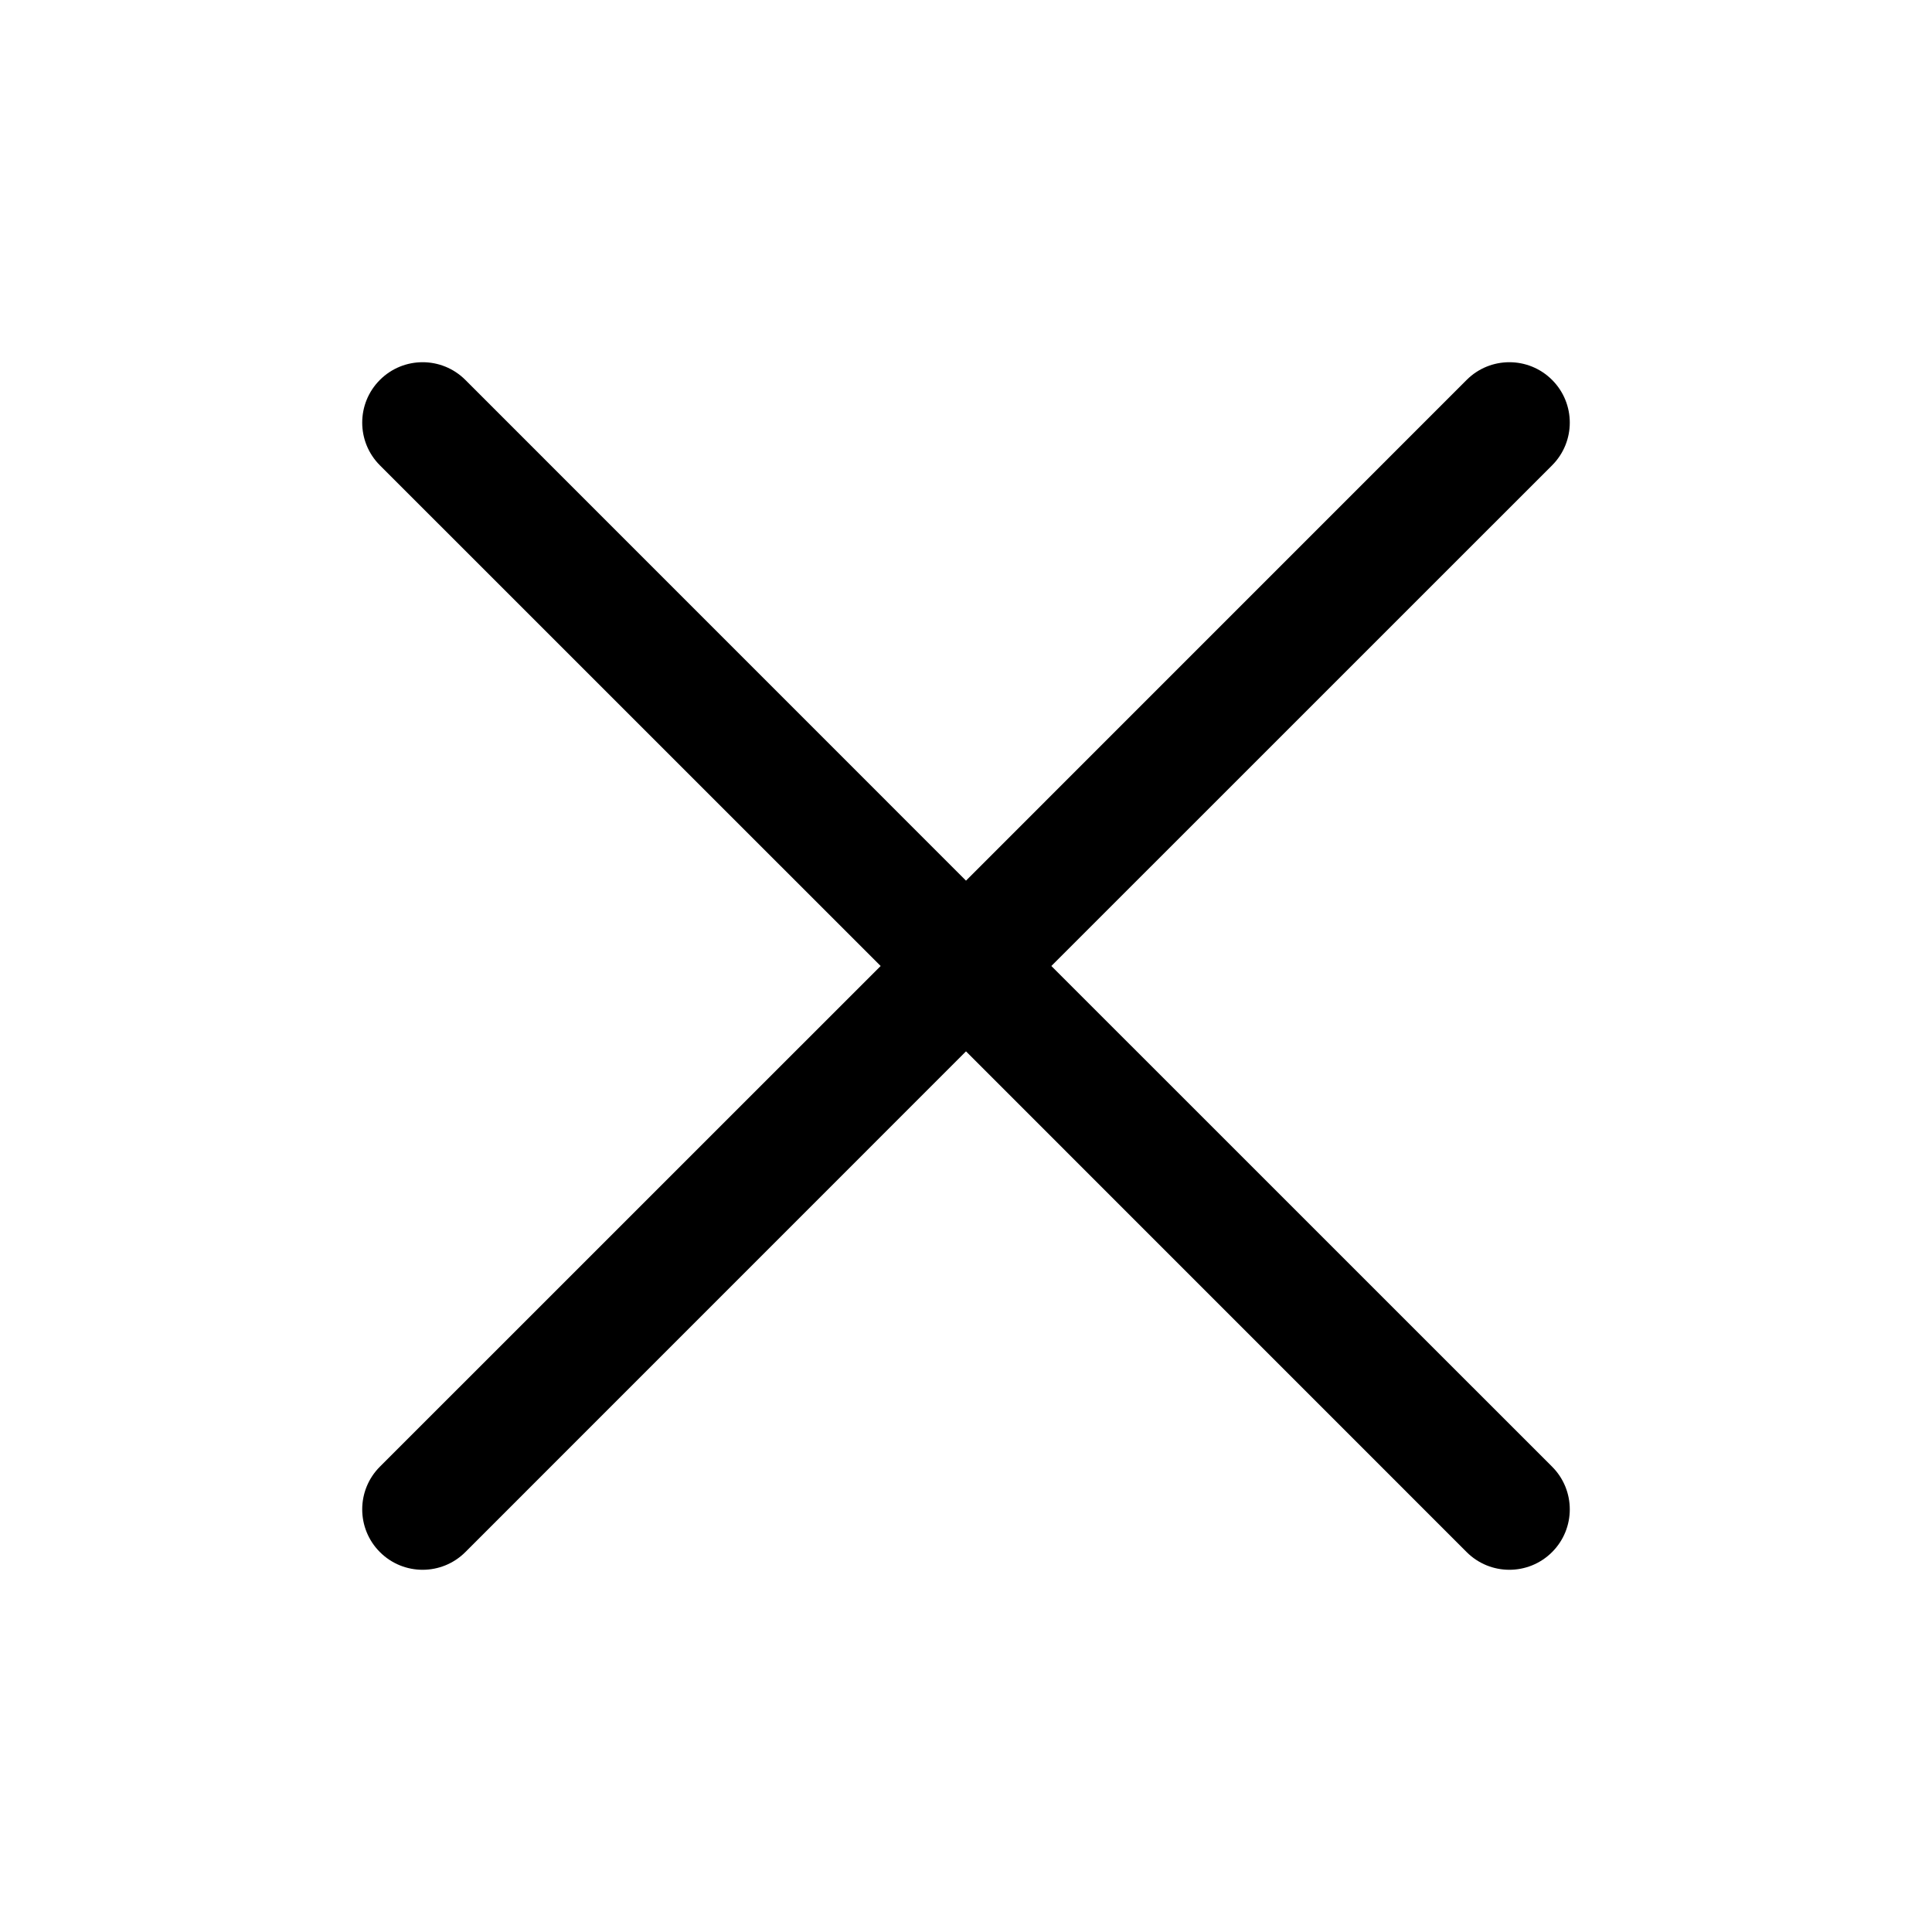
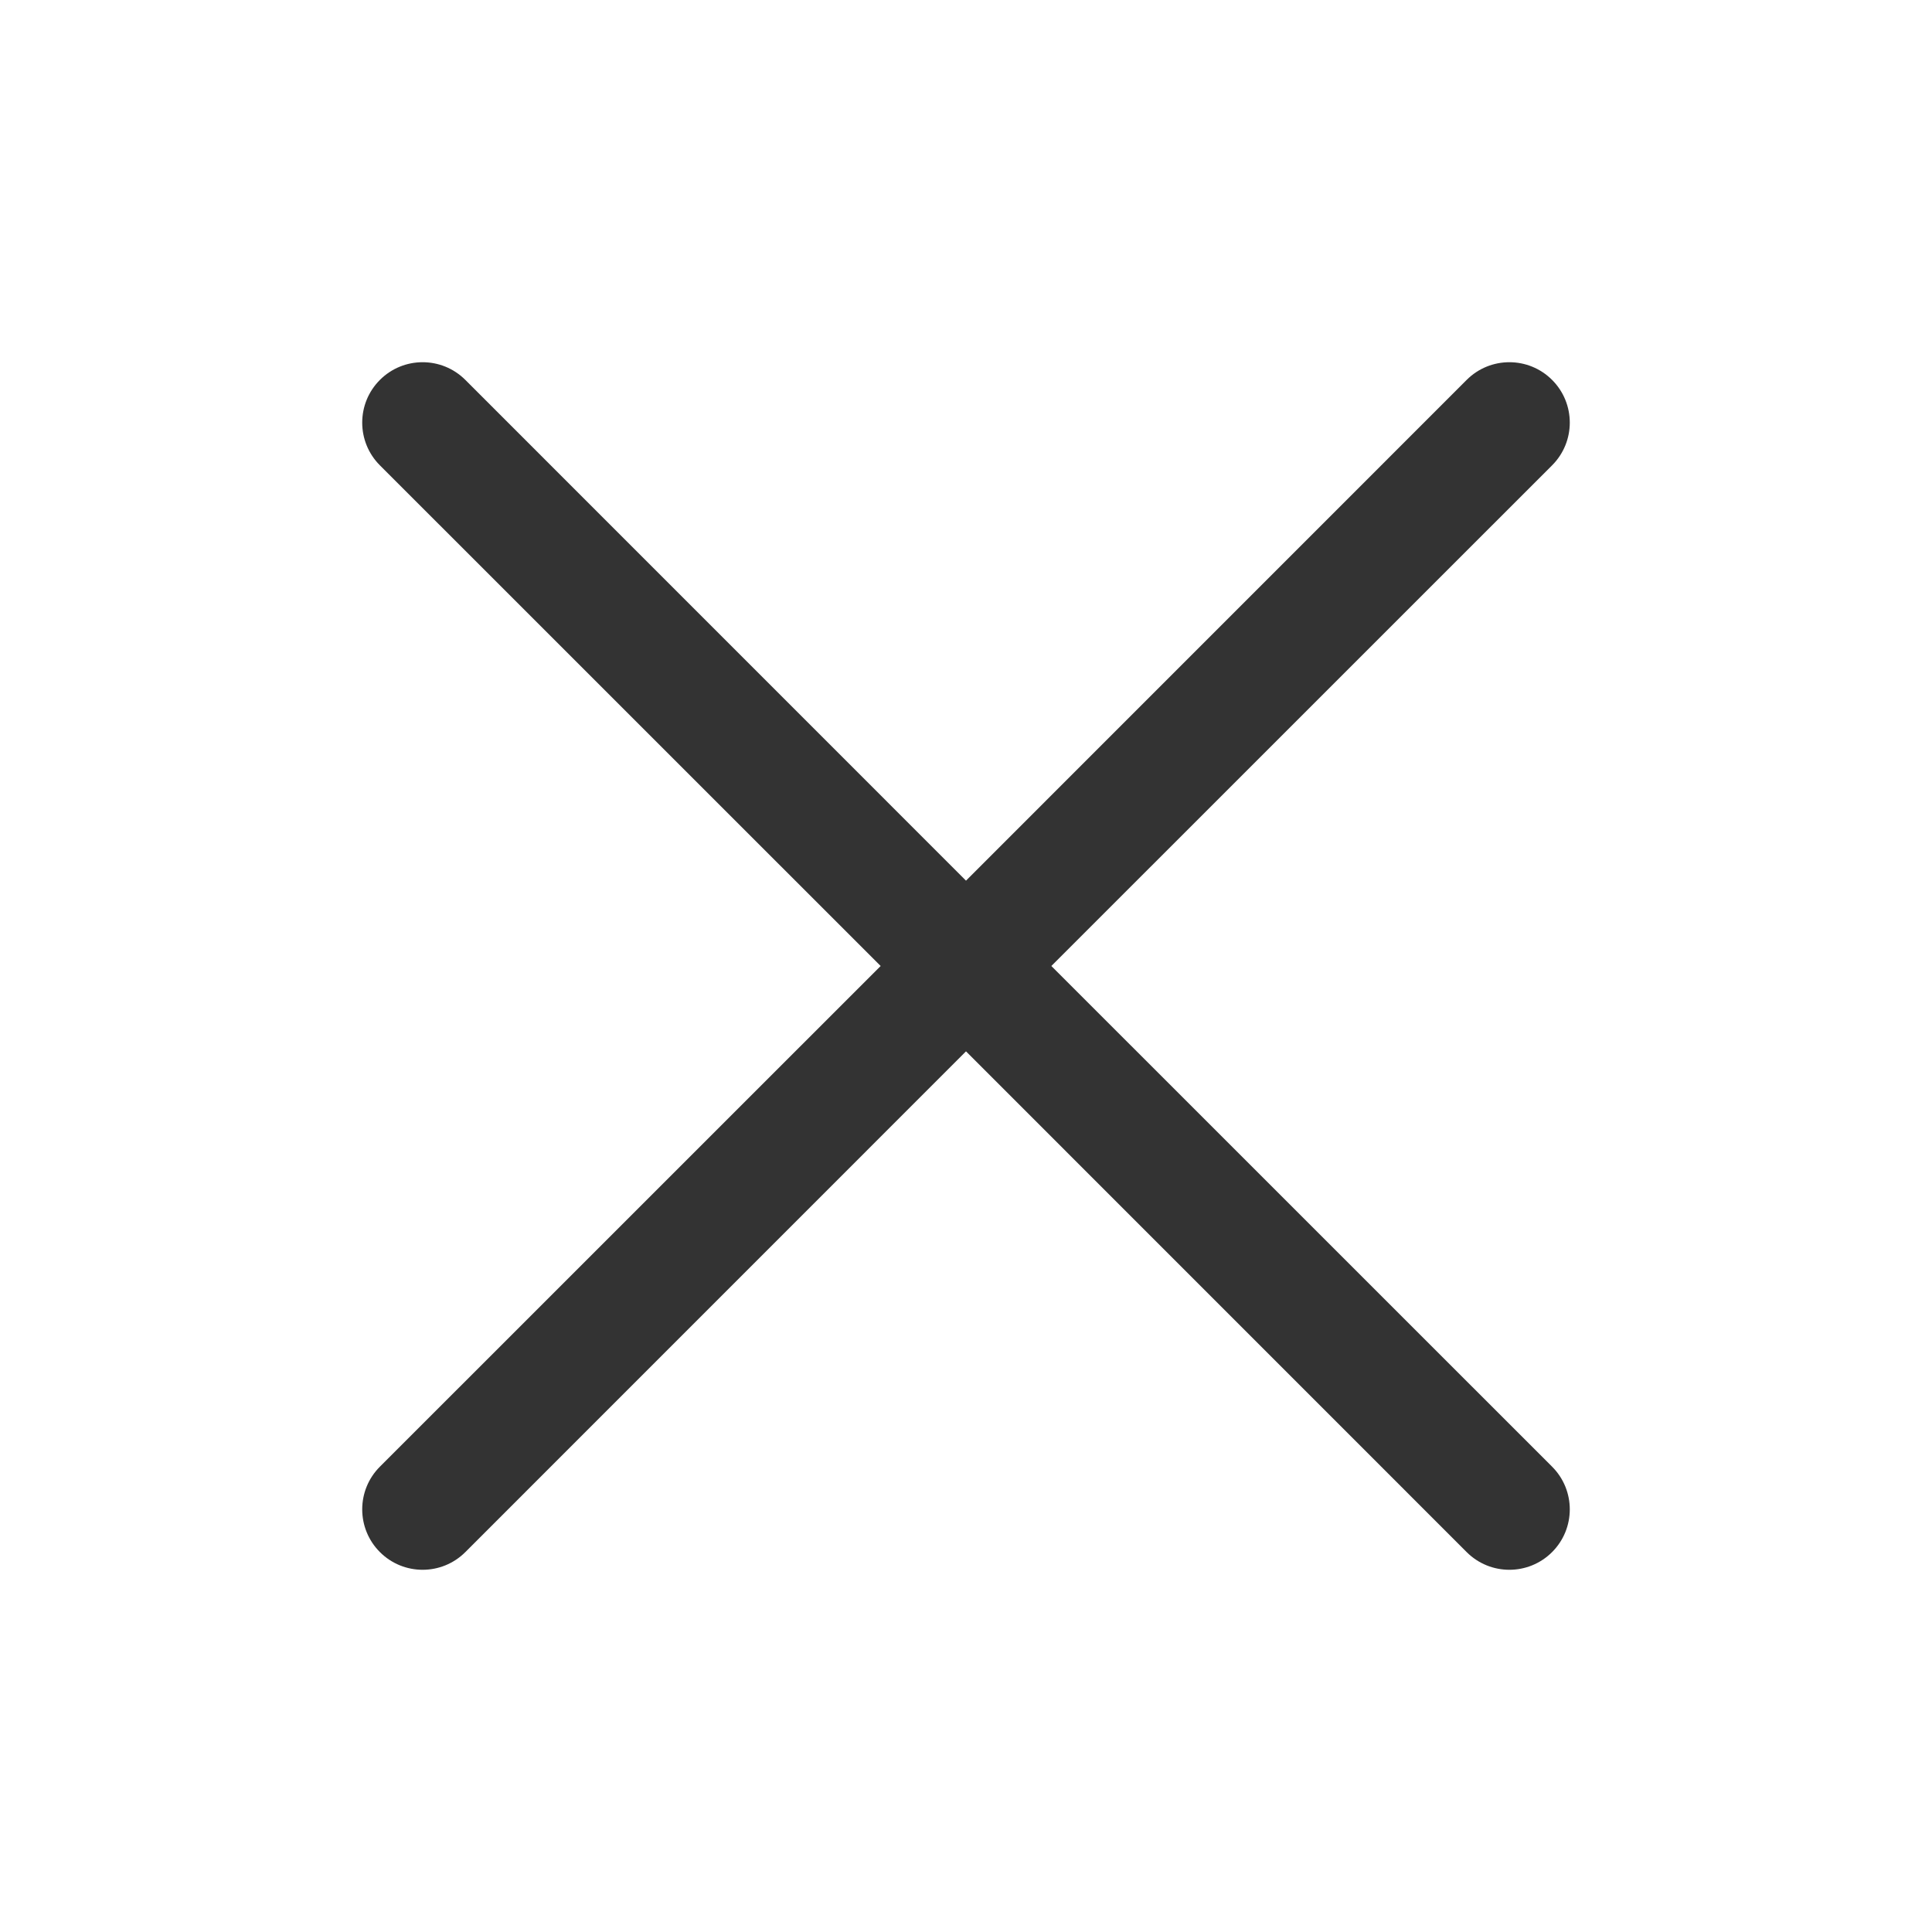
- <svg xmlns="http://www.w3.org/2000/svg" width="32" height="32" fill="#000000" viewBox="0 0 256 256">
+ <svg xmlns="http://www.w3.org/2000/svg" width="32" height="32" fill="#333333" viewBox="0 0 256 256">
  <path d="M205.66,194.34a8,8,0,0,1-11.32,11.32L128,139.31,61.66,205.66a8,8,0,0,1-11.32-11.32L116.69,128,50.34,61.66A8,8,0,0,1,61.66,50.34L128,116.69l66.34-66.35a8,8,0,0,1,11.32,11.32L139.31,128Z" />
</svg>
